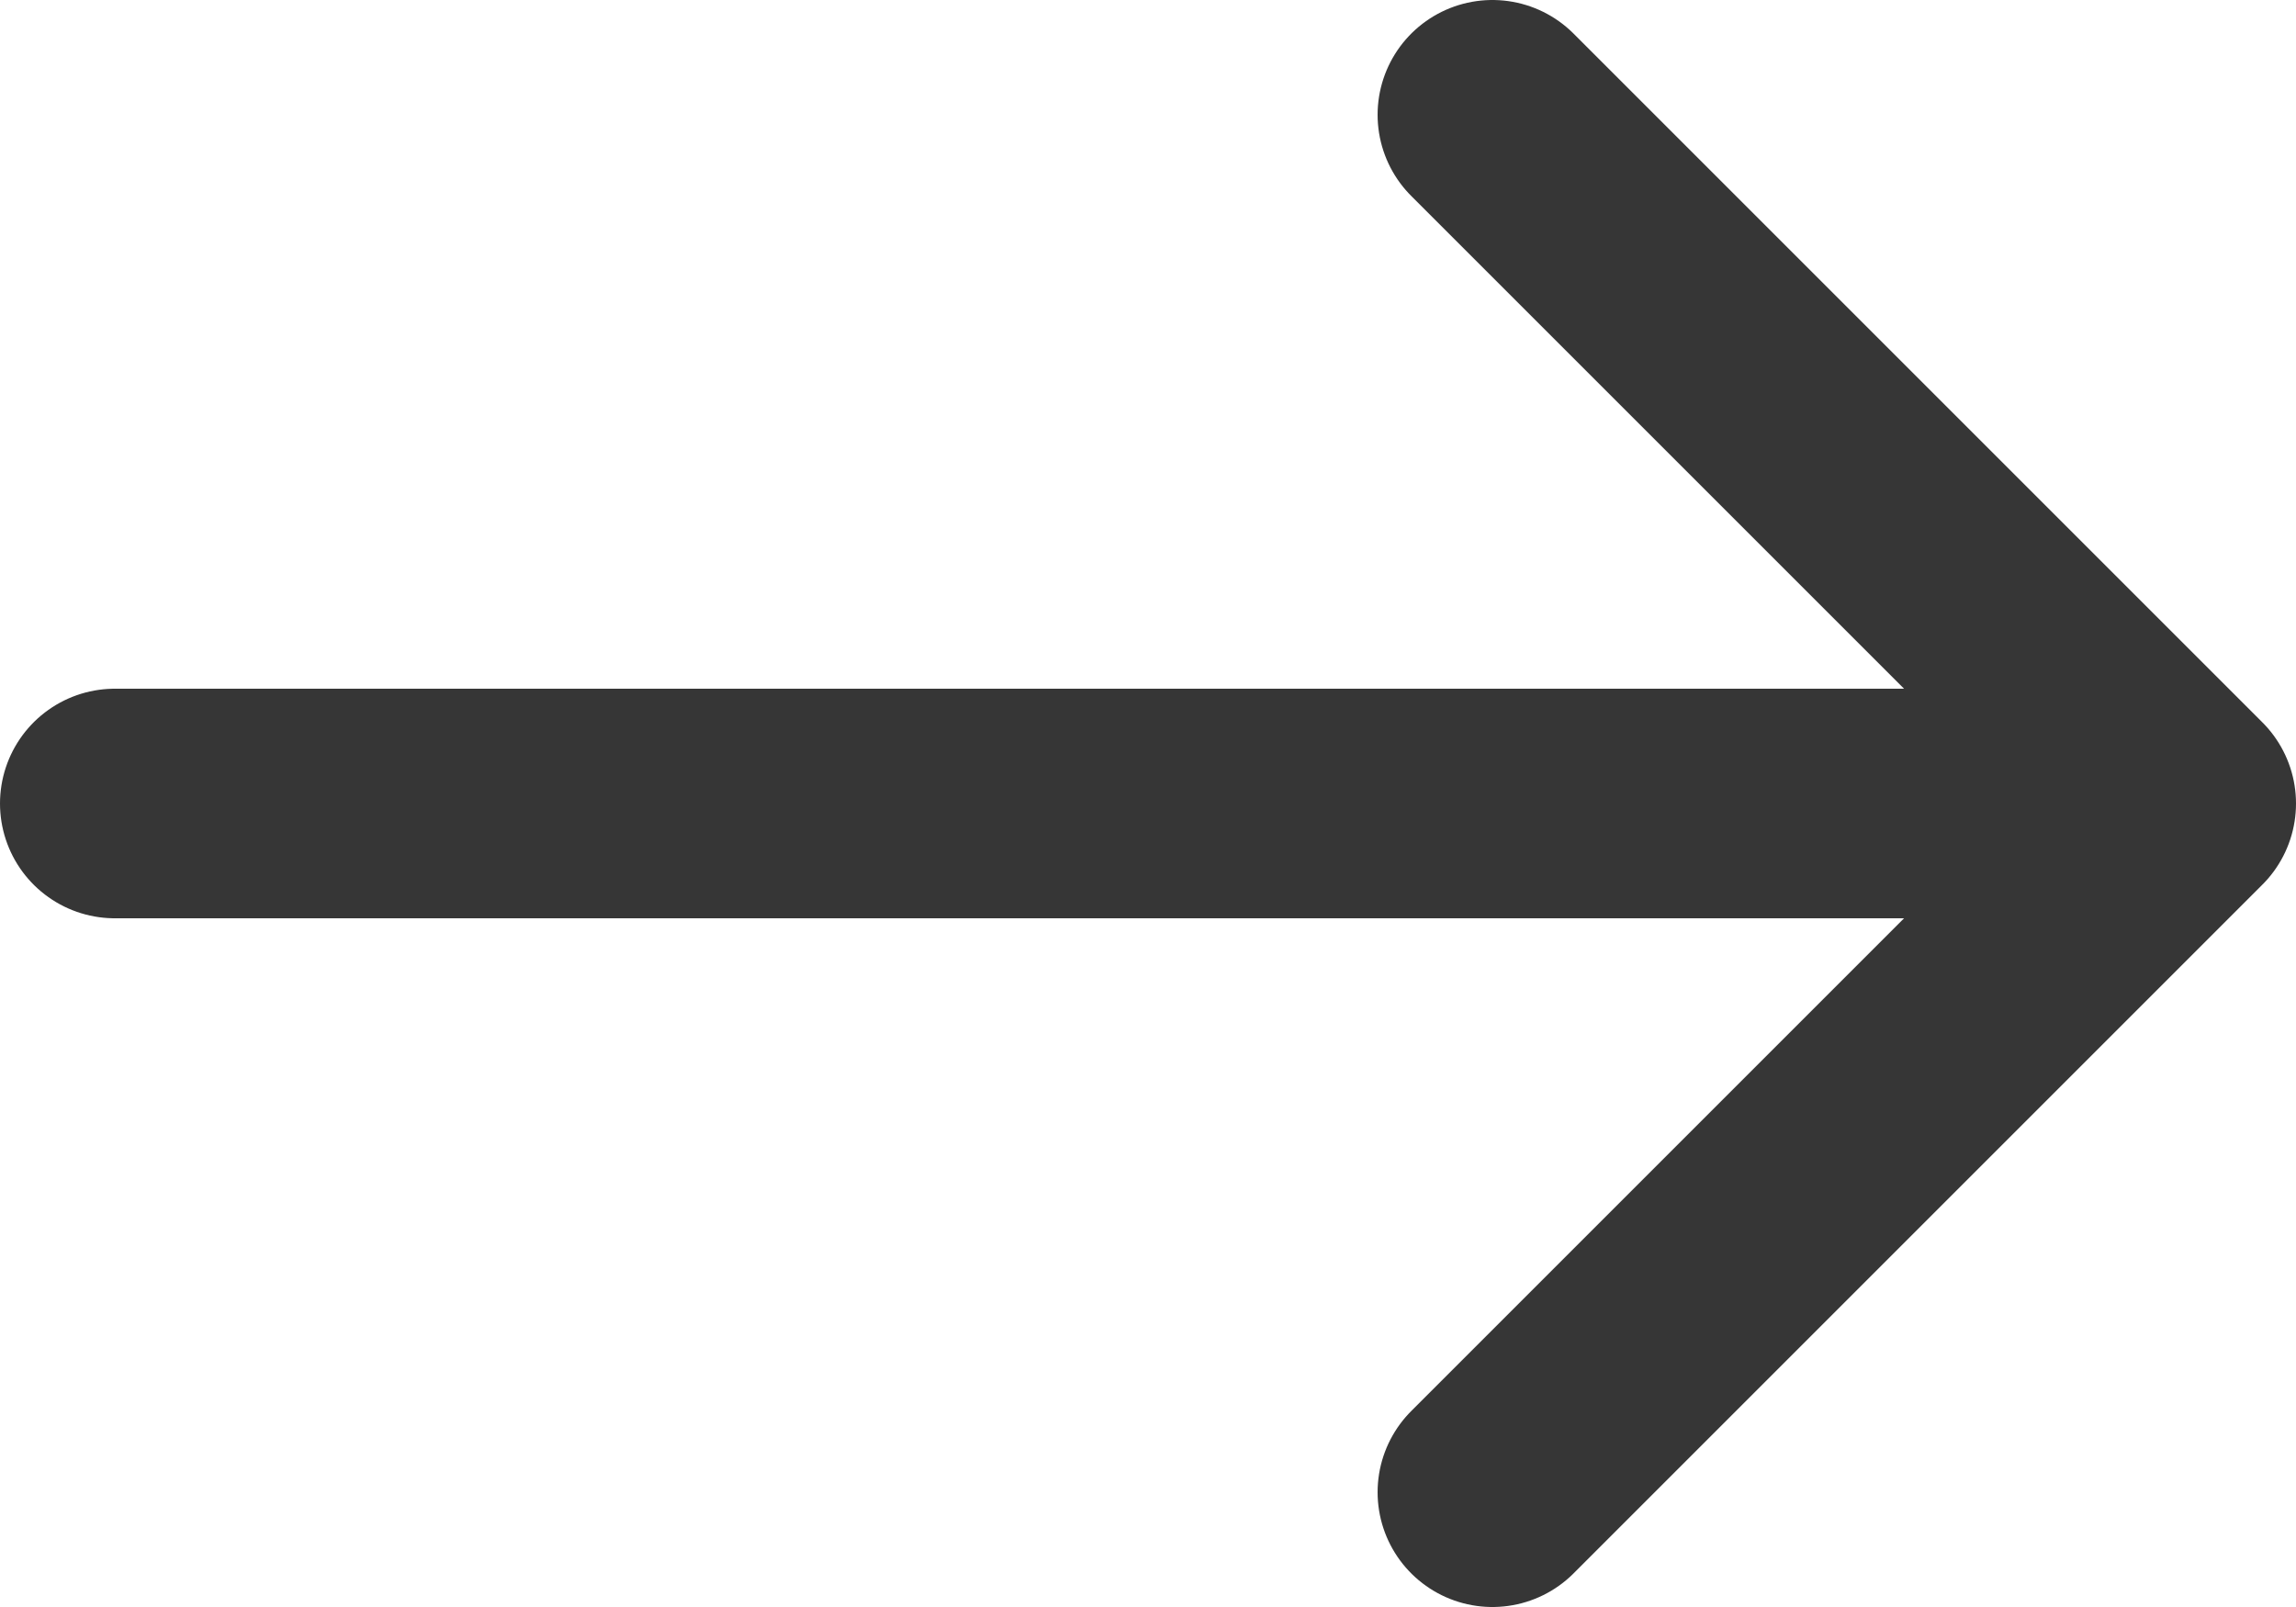
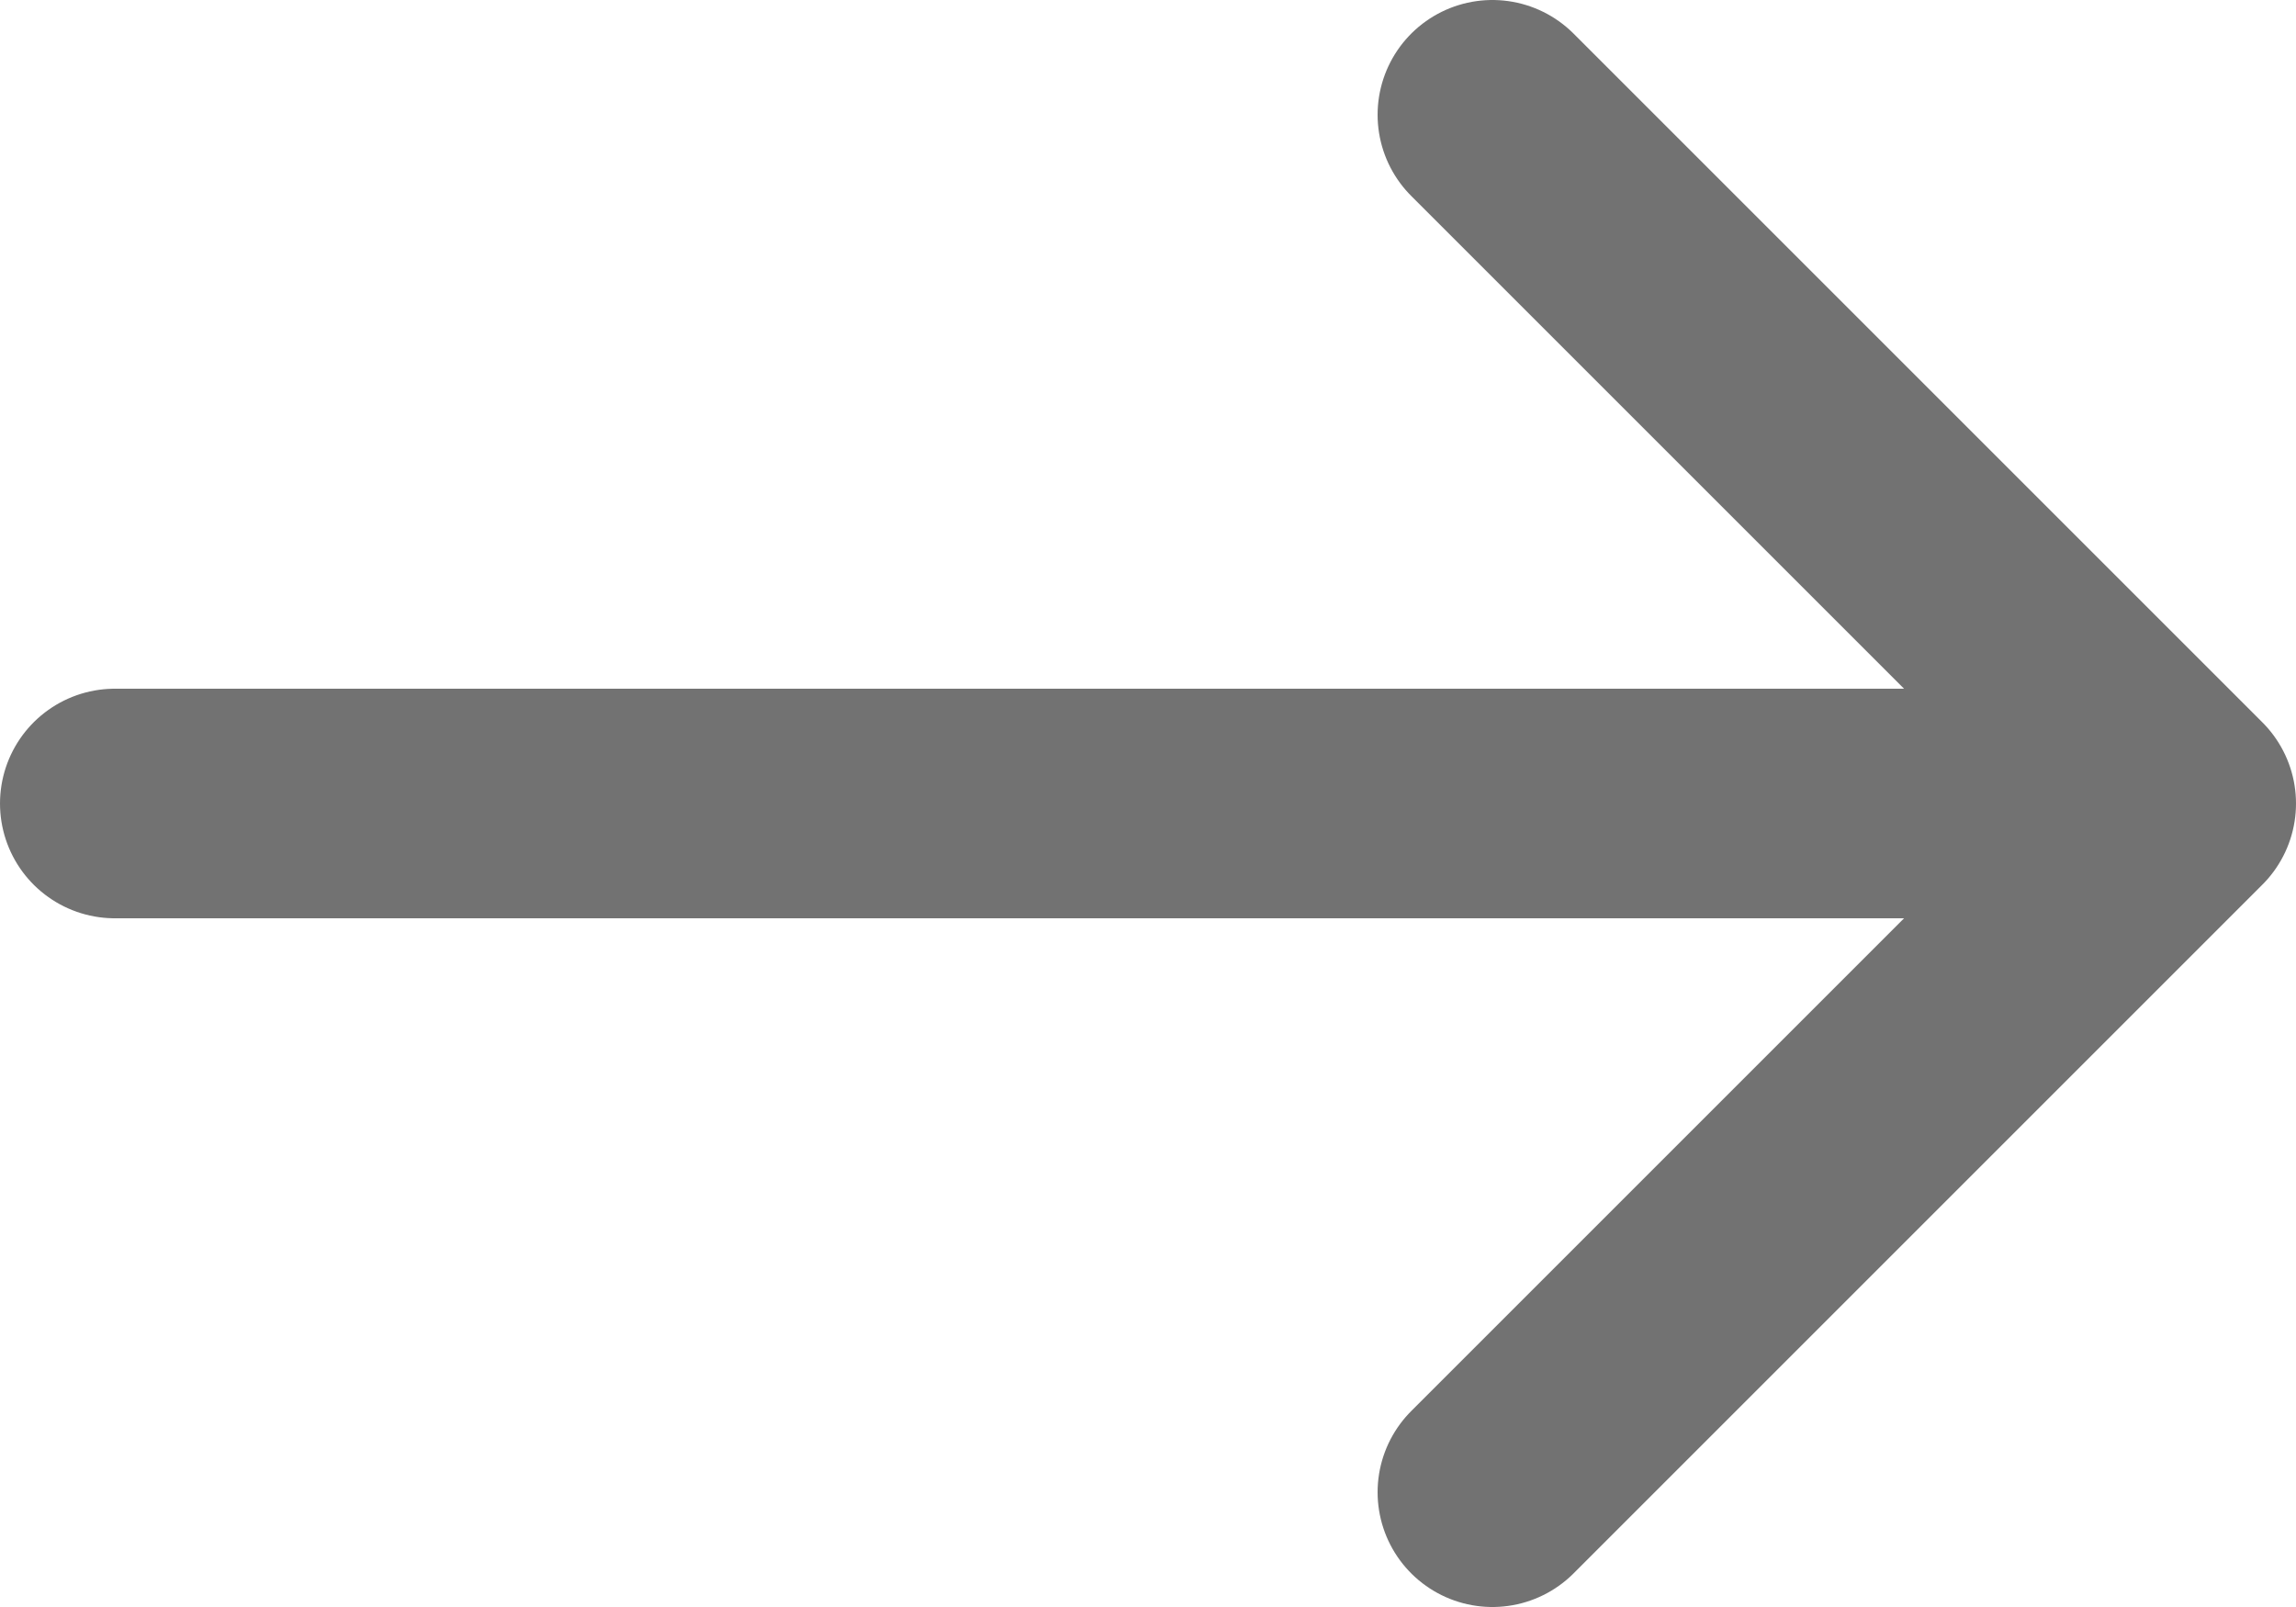
<svg xmlns="http://www.w3.org/2000/svg" width="20" height="14" viewBox="0 0 20 14" fill="none">
-   <path d="M13 1L19 7M19 7L13 13M19 7H1" stroke="#363636" stroke-width="2" stroke-linecap="round" stroke-linejoin="round" />
+   <path d="M13 1L19 7M19 7L13 13M19 7H1" stroke="#727272" stroke-width="2" stroke-linecap="round" stroke-linejoin="round" />
</svg>
